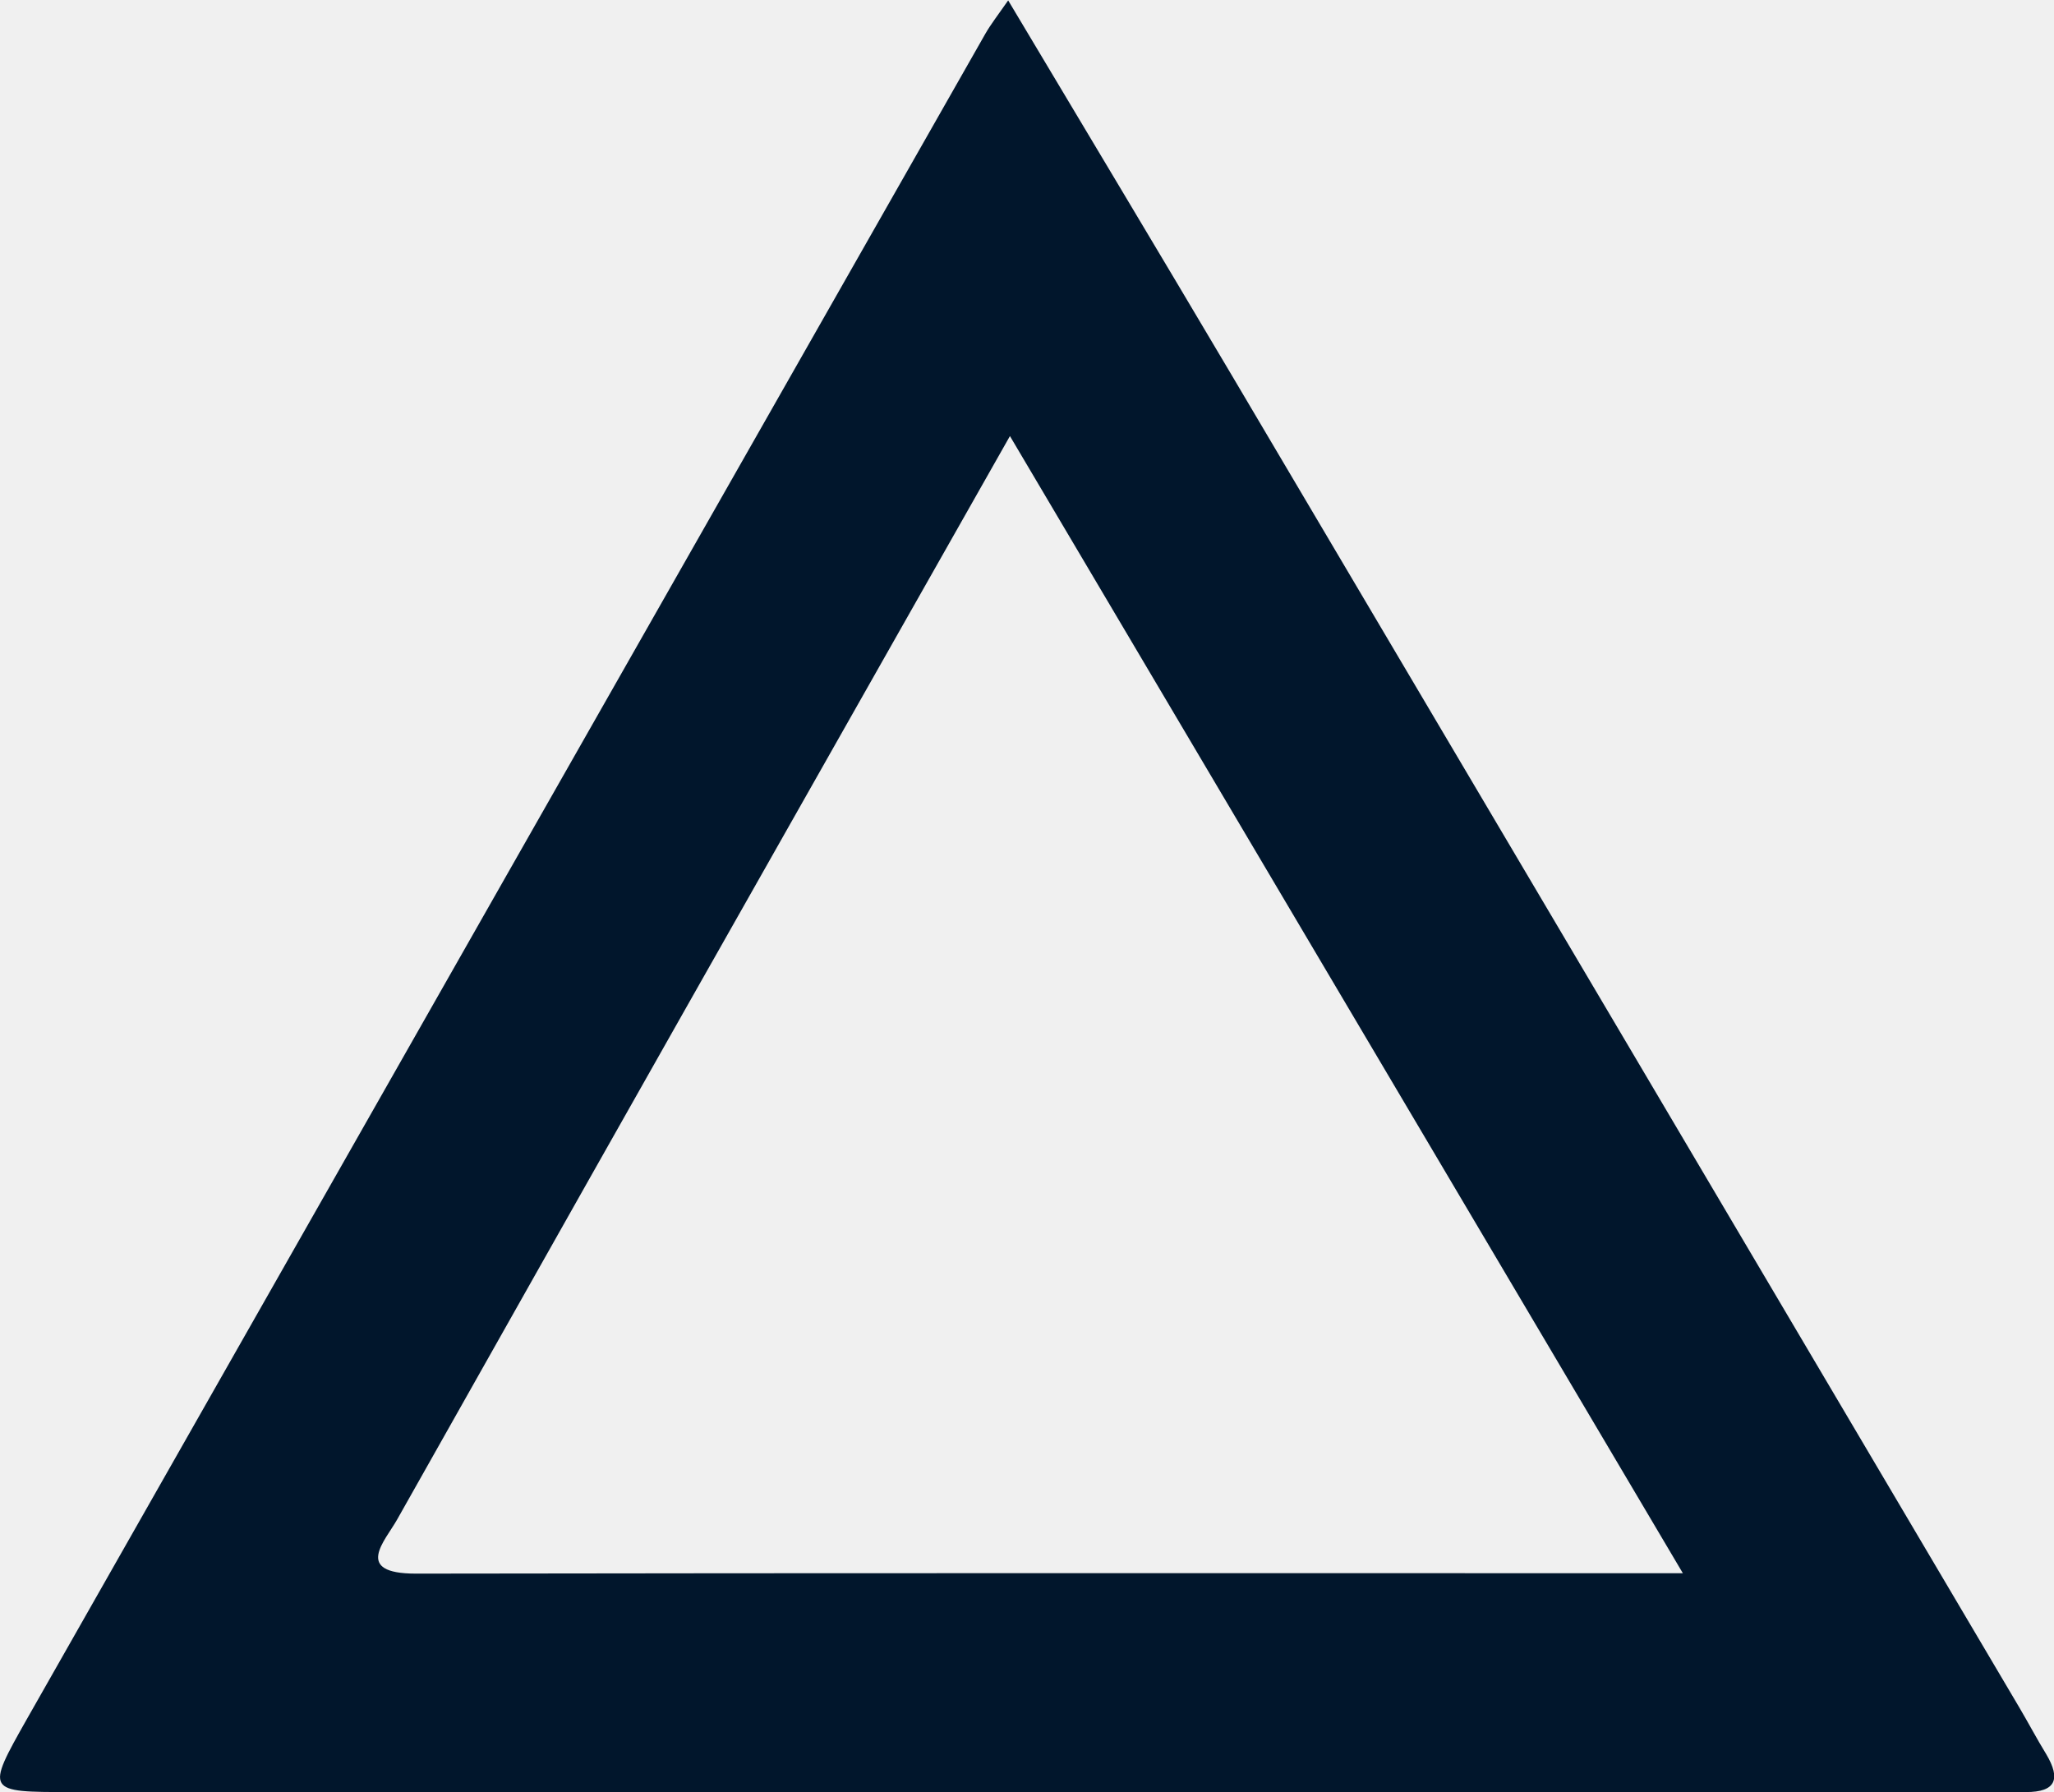
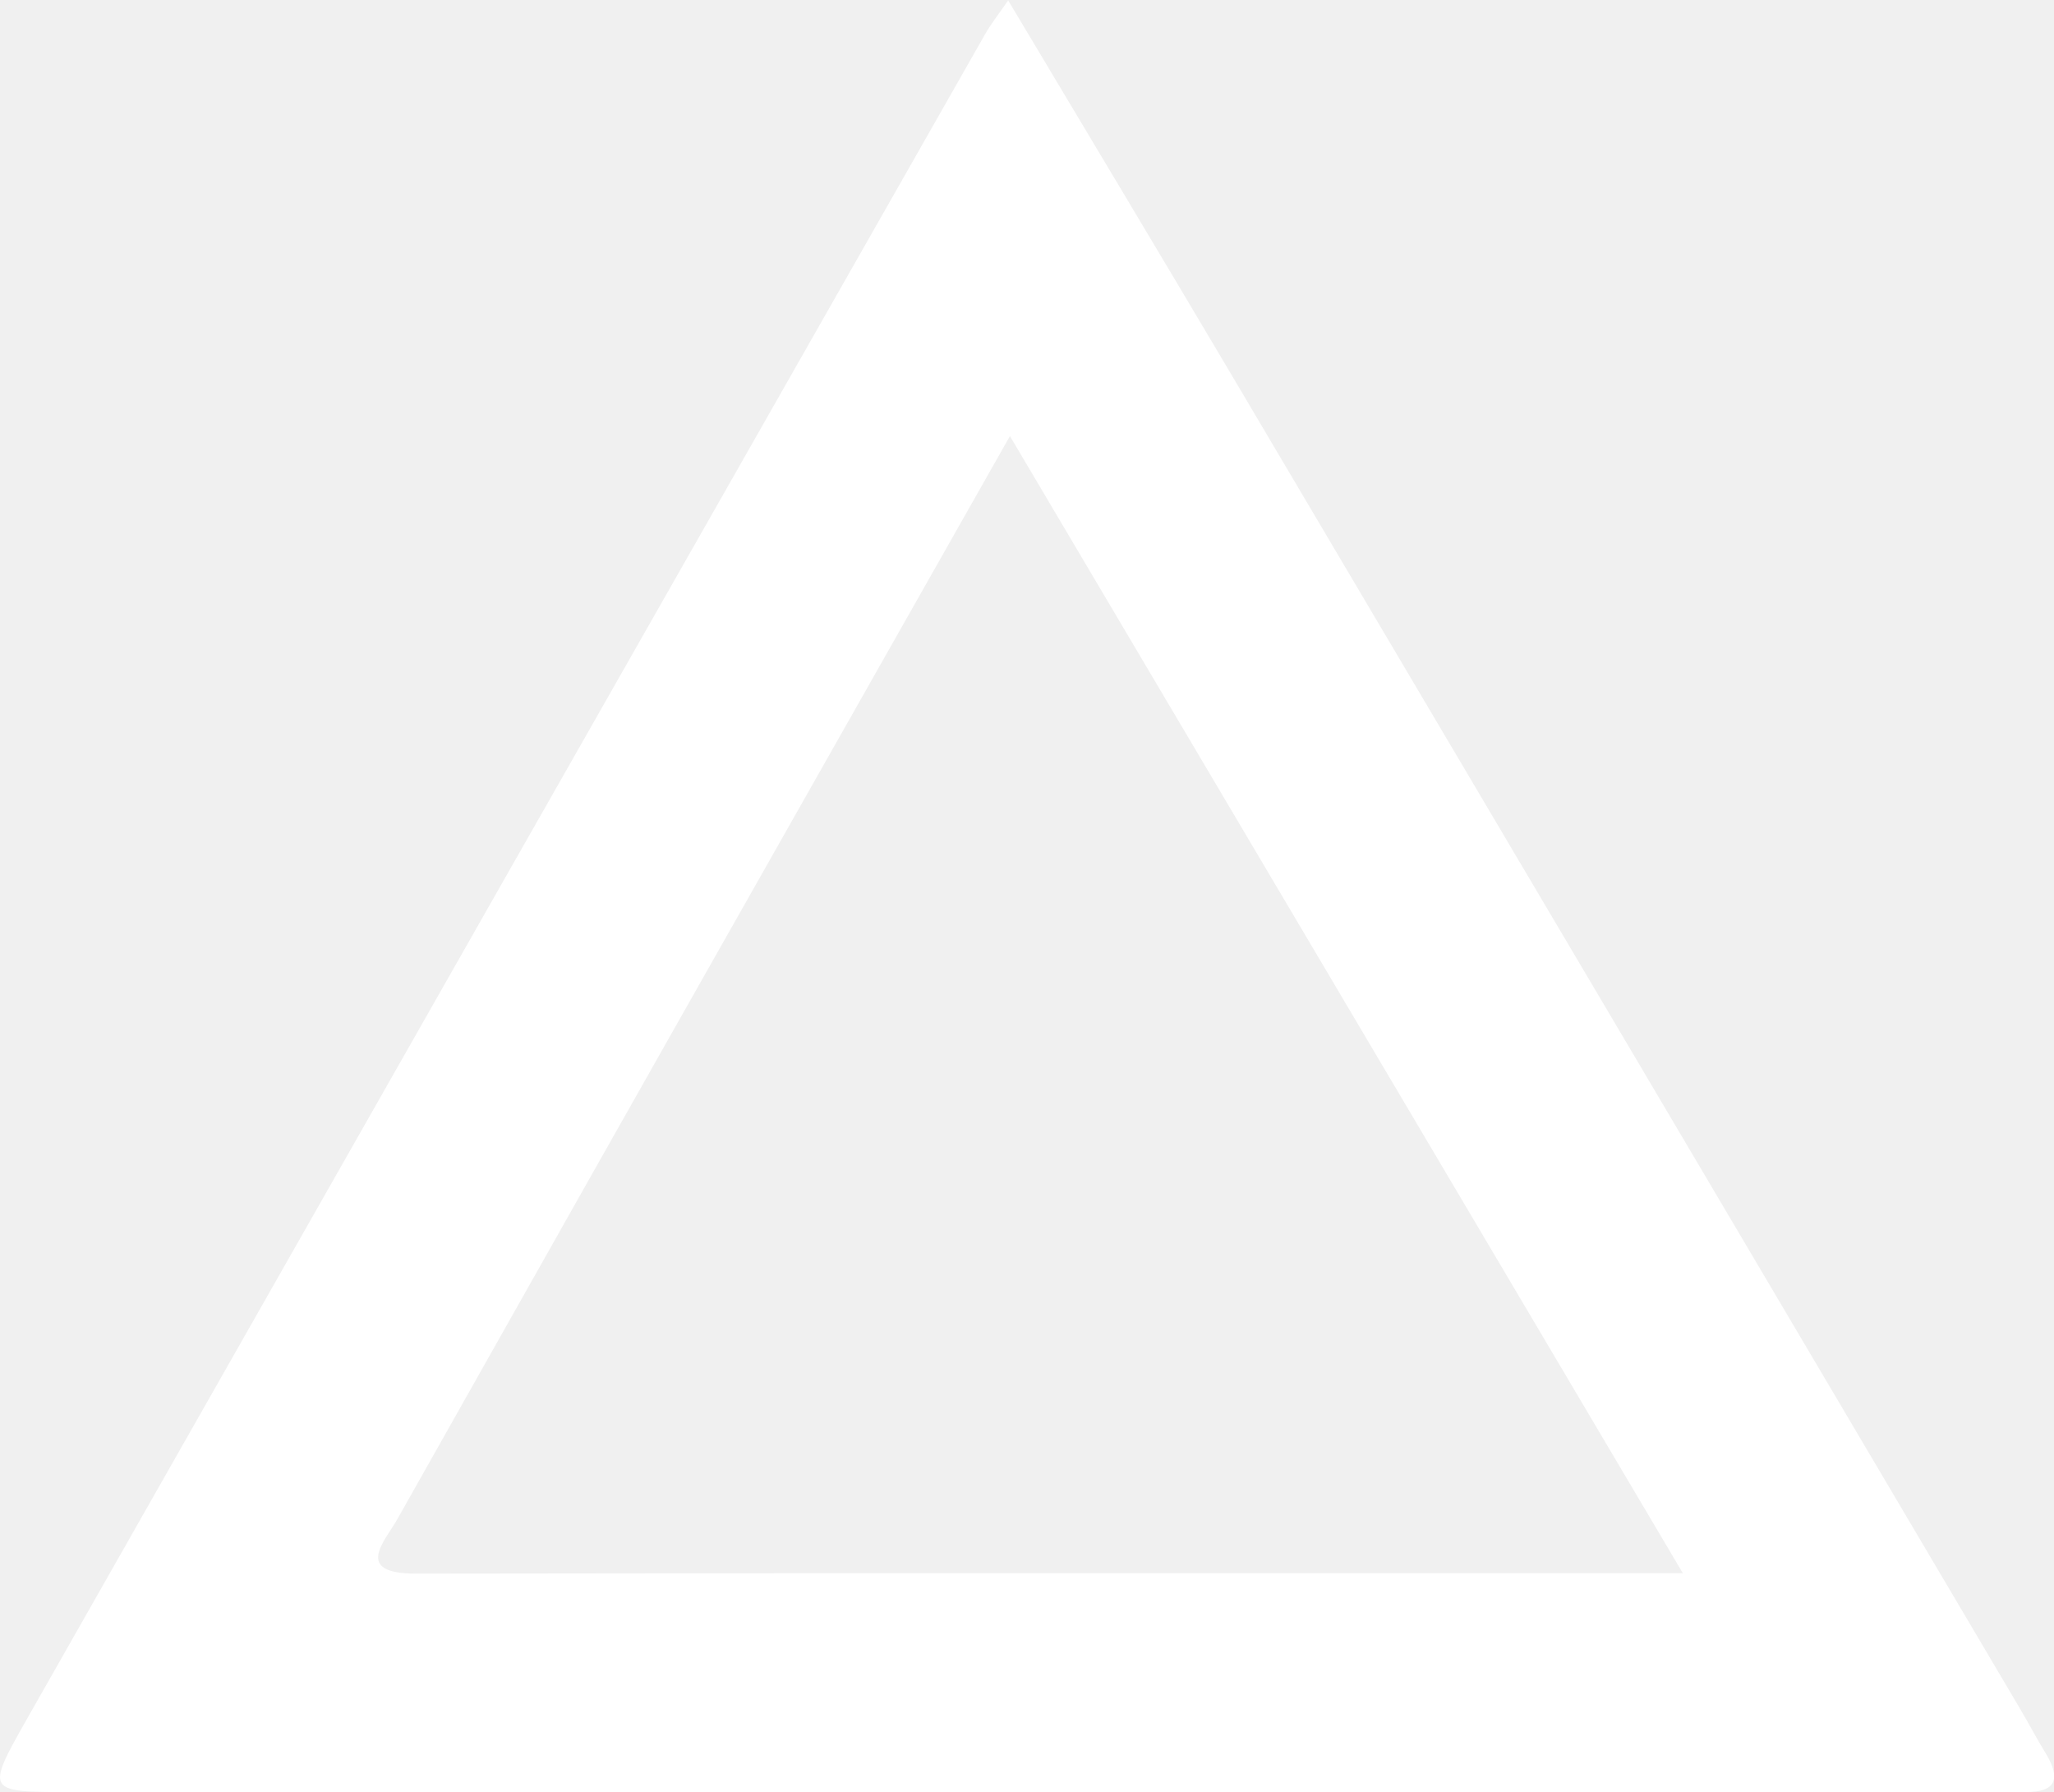
<svg xmlns="http://www.w3.org/2000/svg" id="Layer_1" data-name="Layer 1" viewBox="0 0 151.68 132.31">
  <defs>
-     <style>.cls-1{fill:#01162c;}</style>
+     <style>.cls-1{fill:#fff;}</style>
  </defs>
  <path class="cls-1" d="M90.61,72c5.64,9.45,11.1,18.54,16.5,27.66q29.1,49.19,58.16,98.38c.68,1.15,1.3,2.33,2,3.47,1.07,1.8.74,2.8-1.51,2.79-1,0-2,0-3,0H21.37c-6.25,0-6.27,0-3.23-5.38Q53.51,136.68,88.92,74.47C89.32,73.77,89.83,73.12,90.61,72Zm49.84,116.17-49.71-84c-5.82,10.28-11.3,19.93-16.77,29.6Q59.7,158.95,45.49,184.17c-.89,1.59-3.28,4,1.38,4C77.67,188.12,108.47,188.14,140.45,188.14Z" transform="translate(-16.16 -71.97)" />
</svg>
